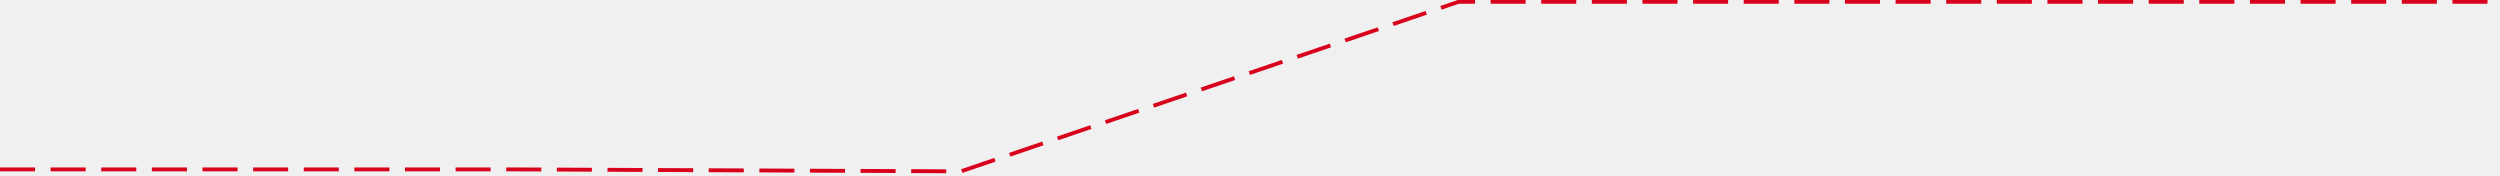
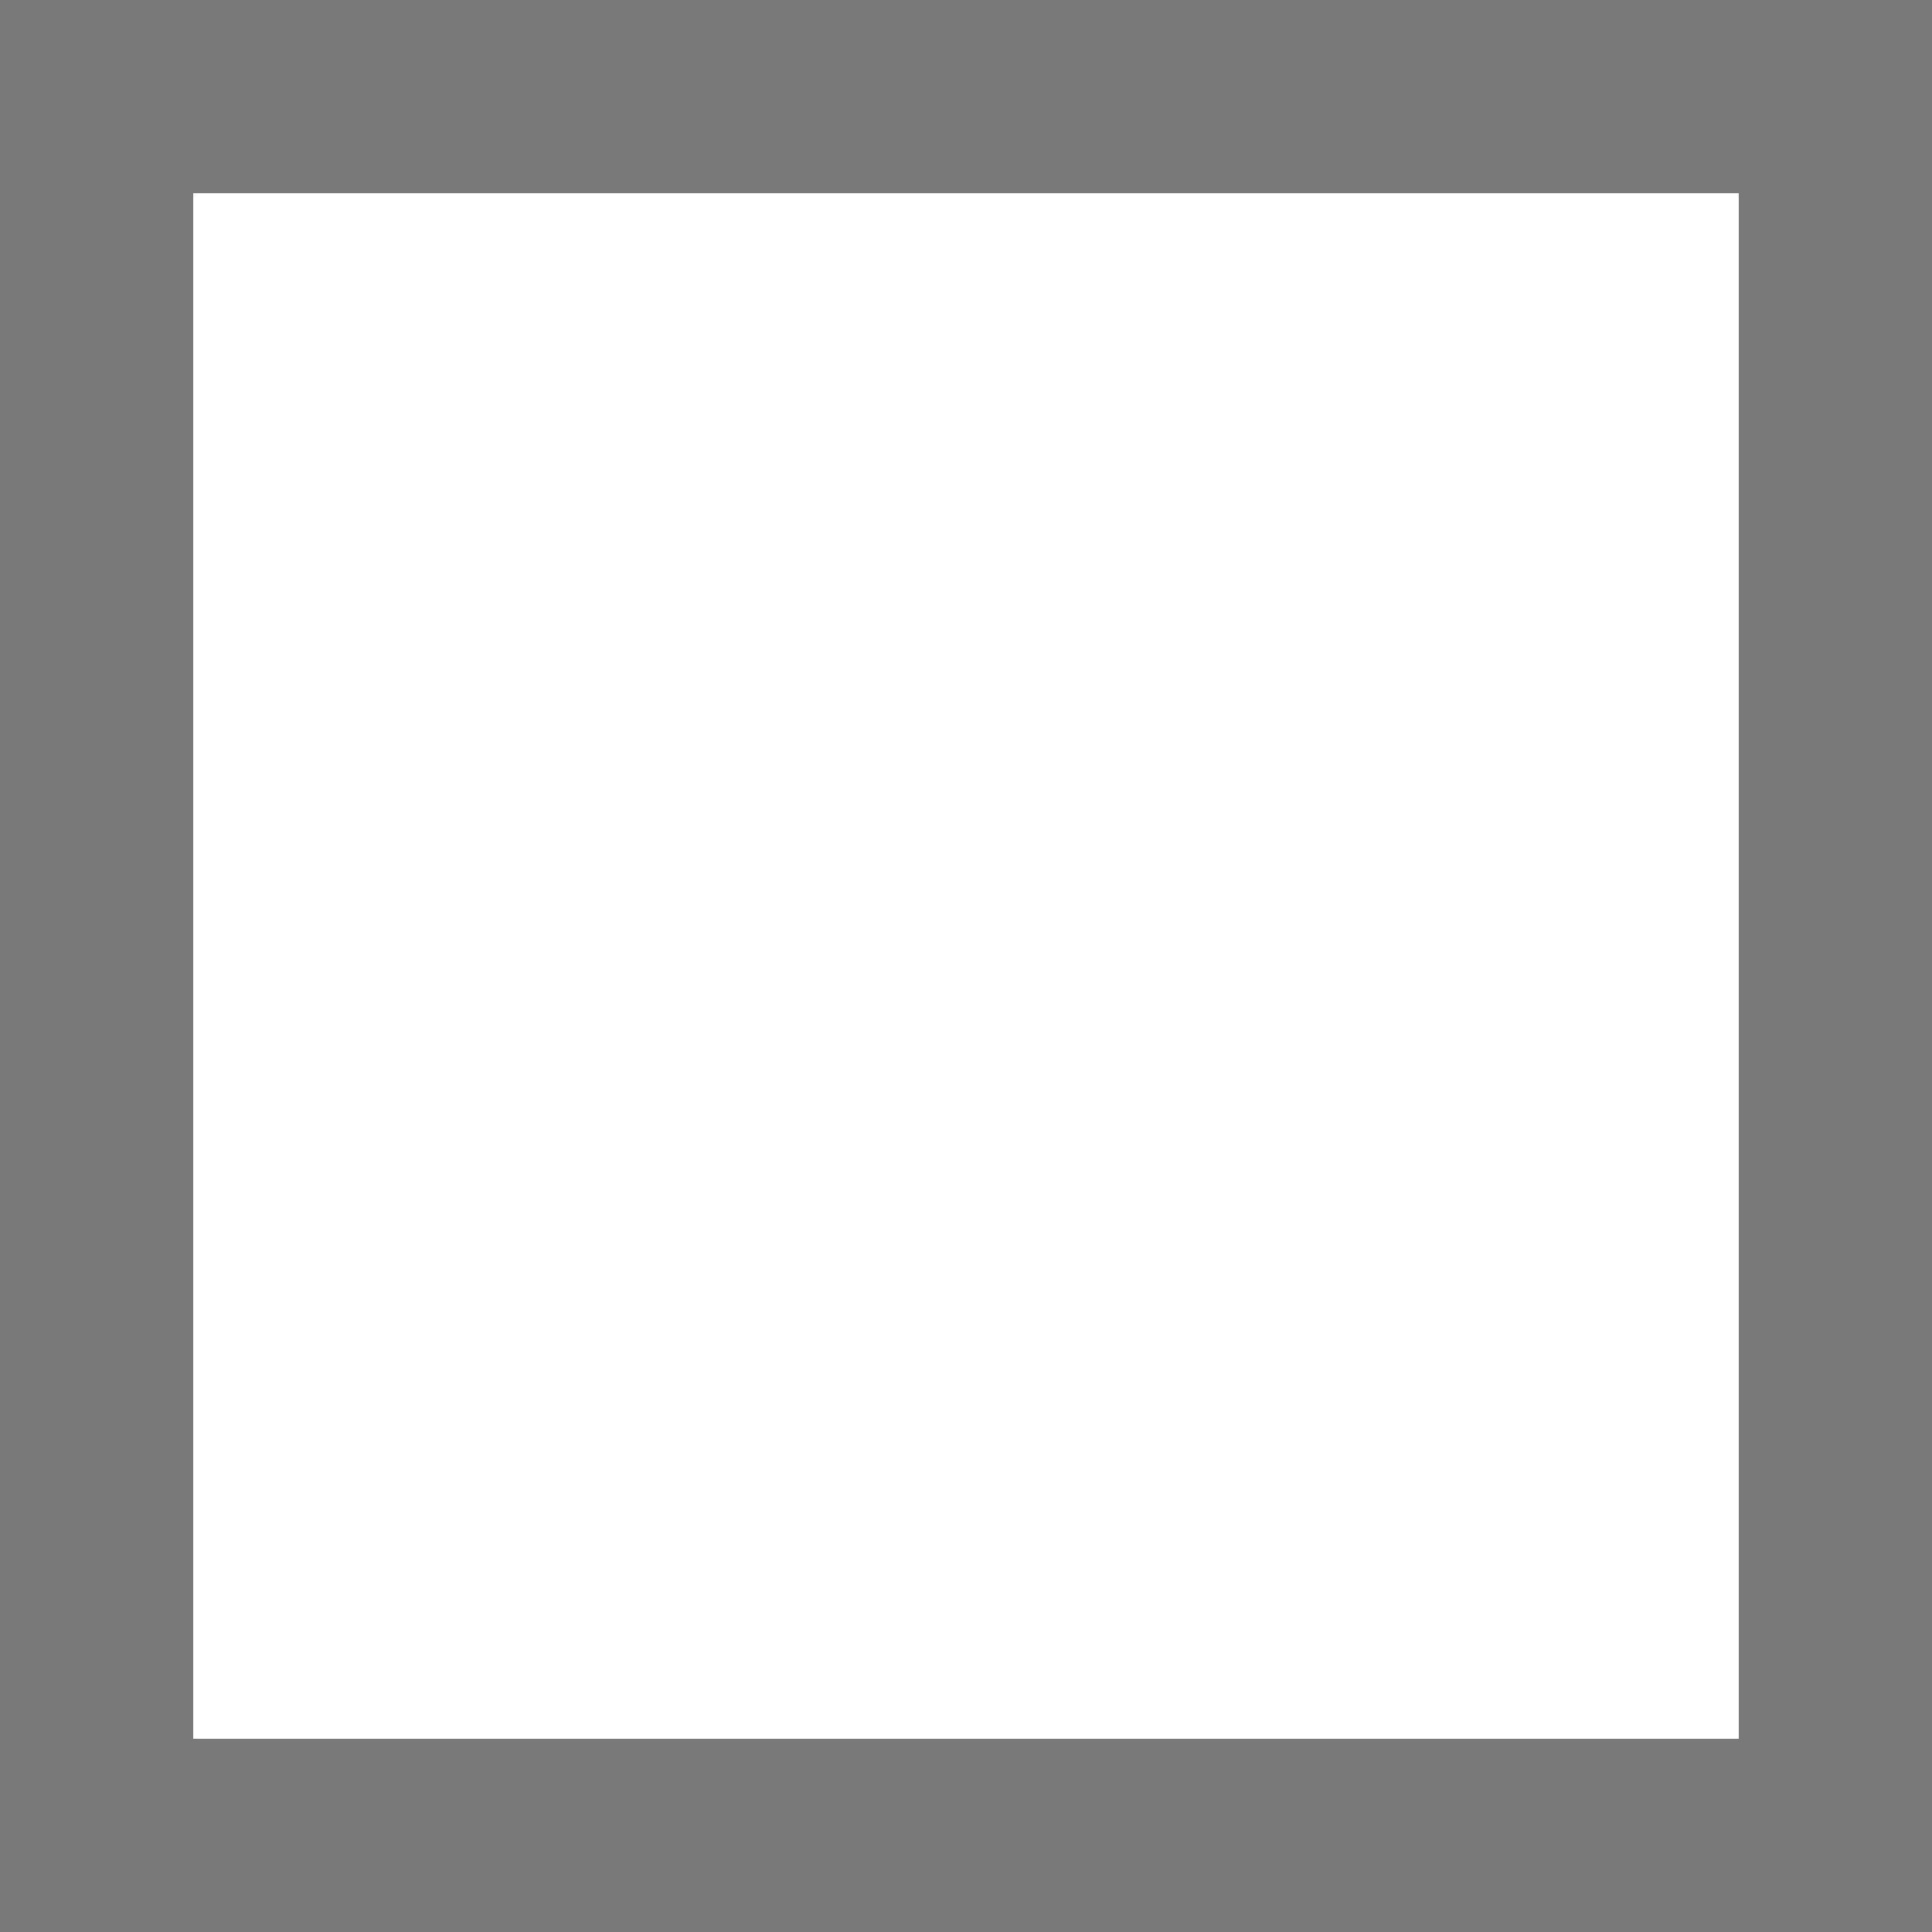
- <svg xmlns="http://www.w3.org/2000/svg" version="1.1" width="642px" height="45px">
-   <g transform="matrix(1 0 0 1 -137 -231 )">
-     <path d="M 0 43.5  L 131.698 43.5  L 246.778 44  L 374.556 0.46  L 508.683 0.46  L 640.429 0.46  " stroke-width="1" stroke-dasharray="9,4" stroke="#d9001b" fill="none" transform="matrix(1 0 0 1 137 231 )" />
-   </g>
+ <svg xmlns="http://www.w3.org/2000/svg" version="1.1" width="10px" height="10px" viewBox="108 383  10 10">
+   <path d="M 108.5 383.5  L 117.5 383.5  L 117.5 392.5  L 108.5 392.5  L 108.5 383.5  Z " fill-rule="nonzero" fill="#ffffff" stroke="none" />
+   <path d="M 108.5 383.5  L 117.5 383.5  L 117.5 392.5  L 108.5 392.5  L 108.5 383.5  Z " stroke-width="1" stroke="#797979" fill="none" />
</svg>
